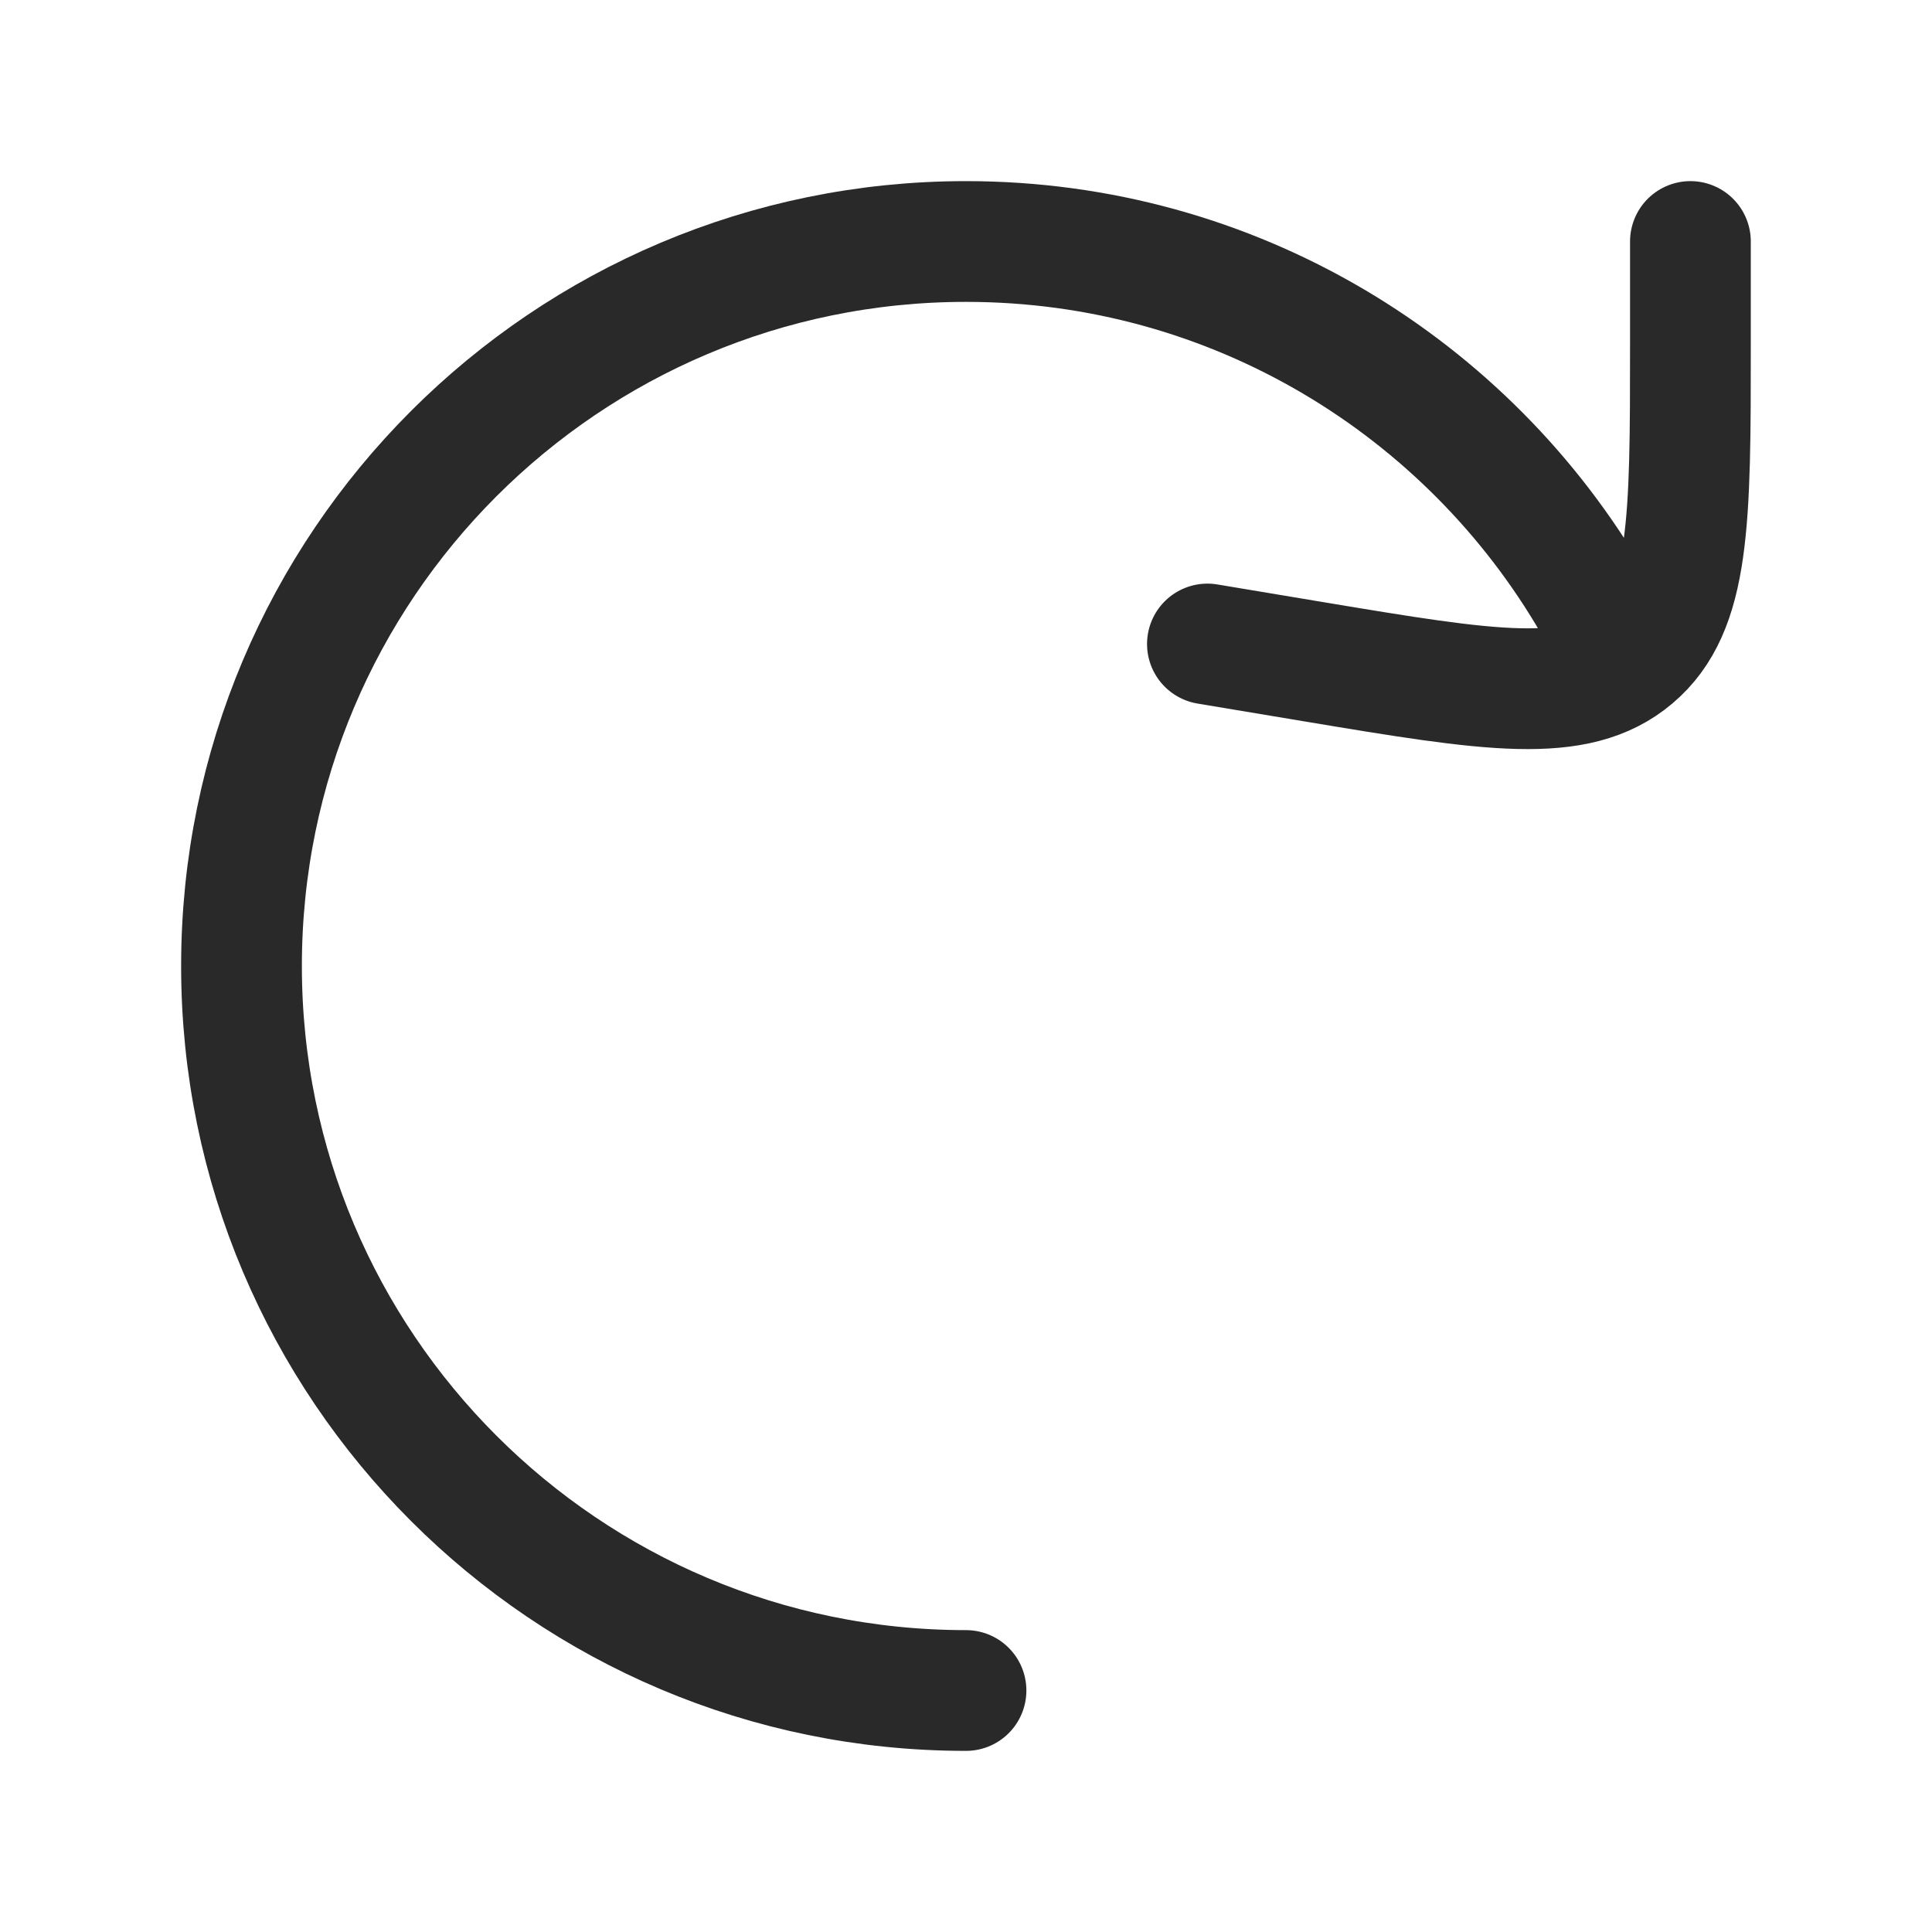
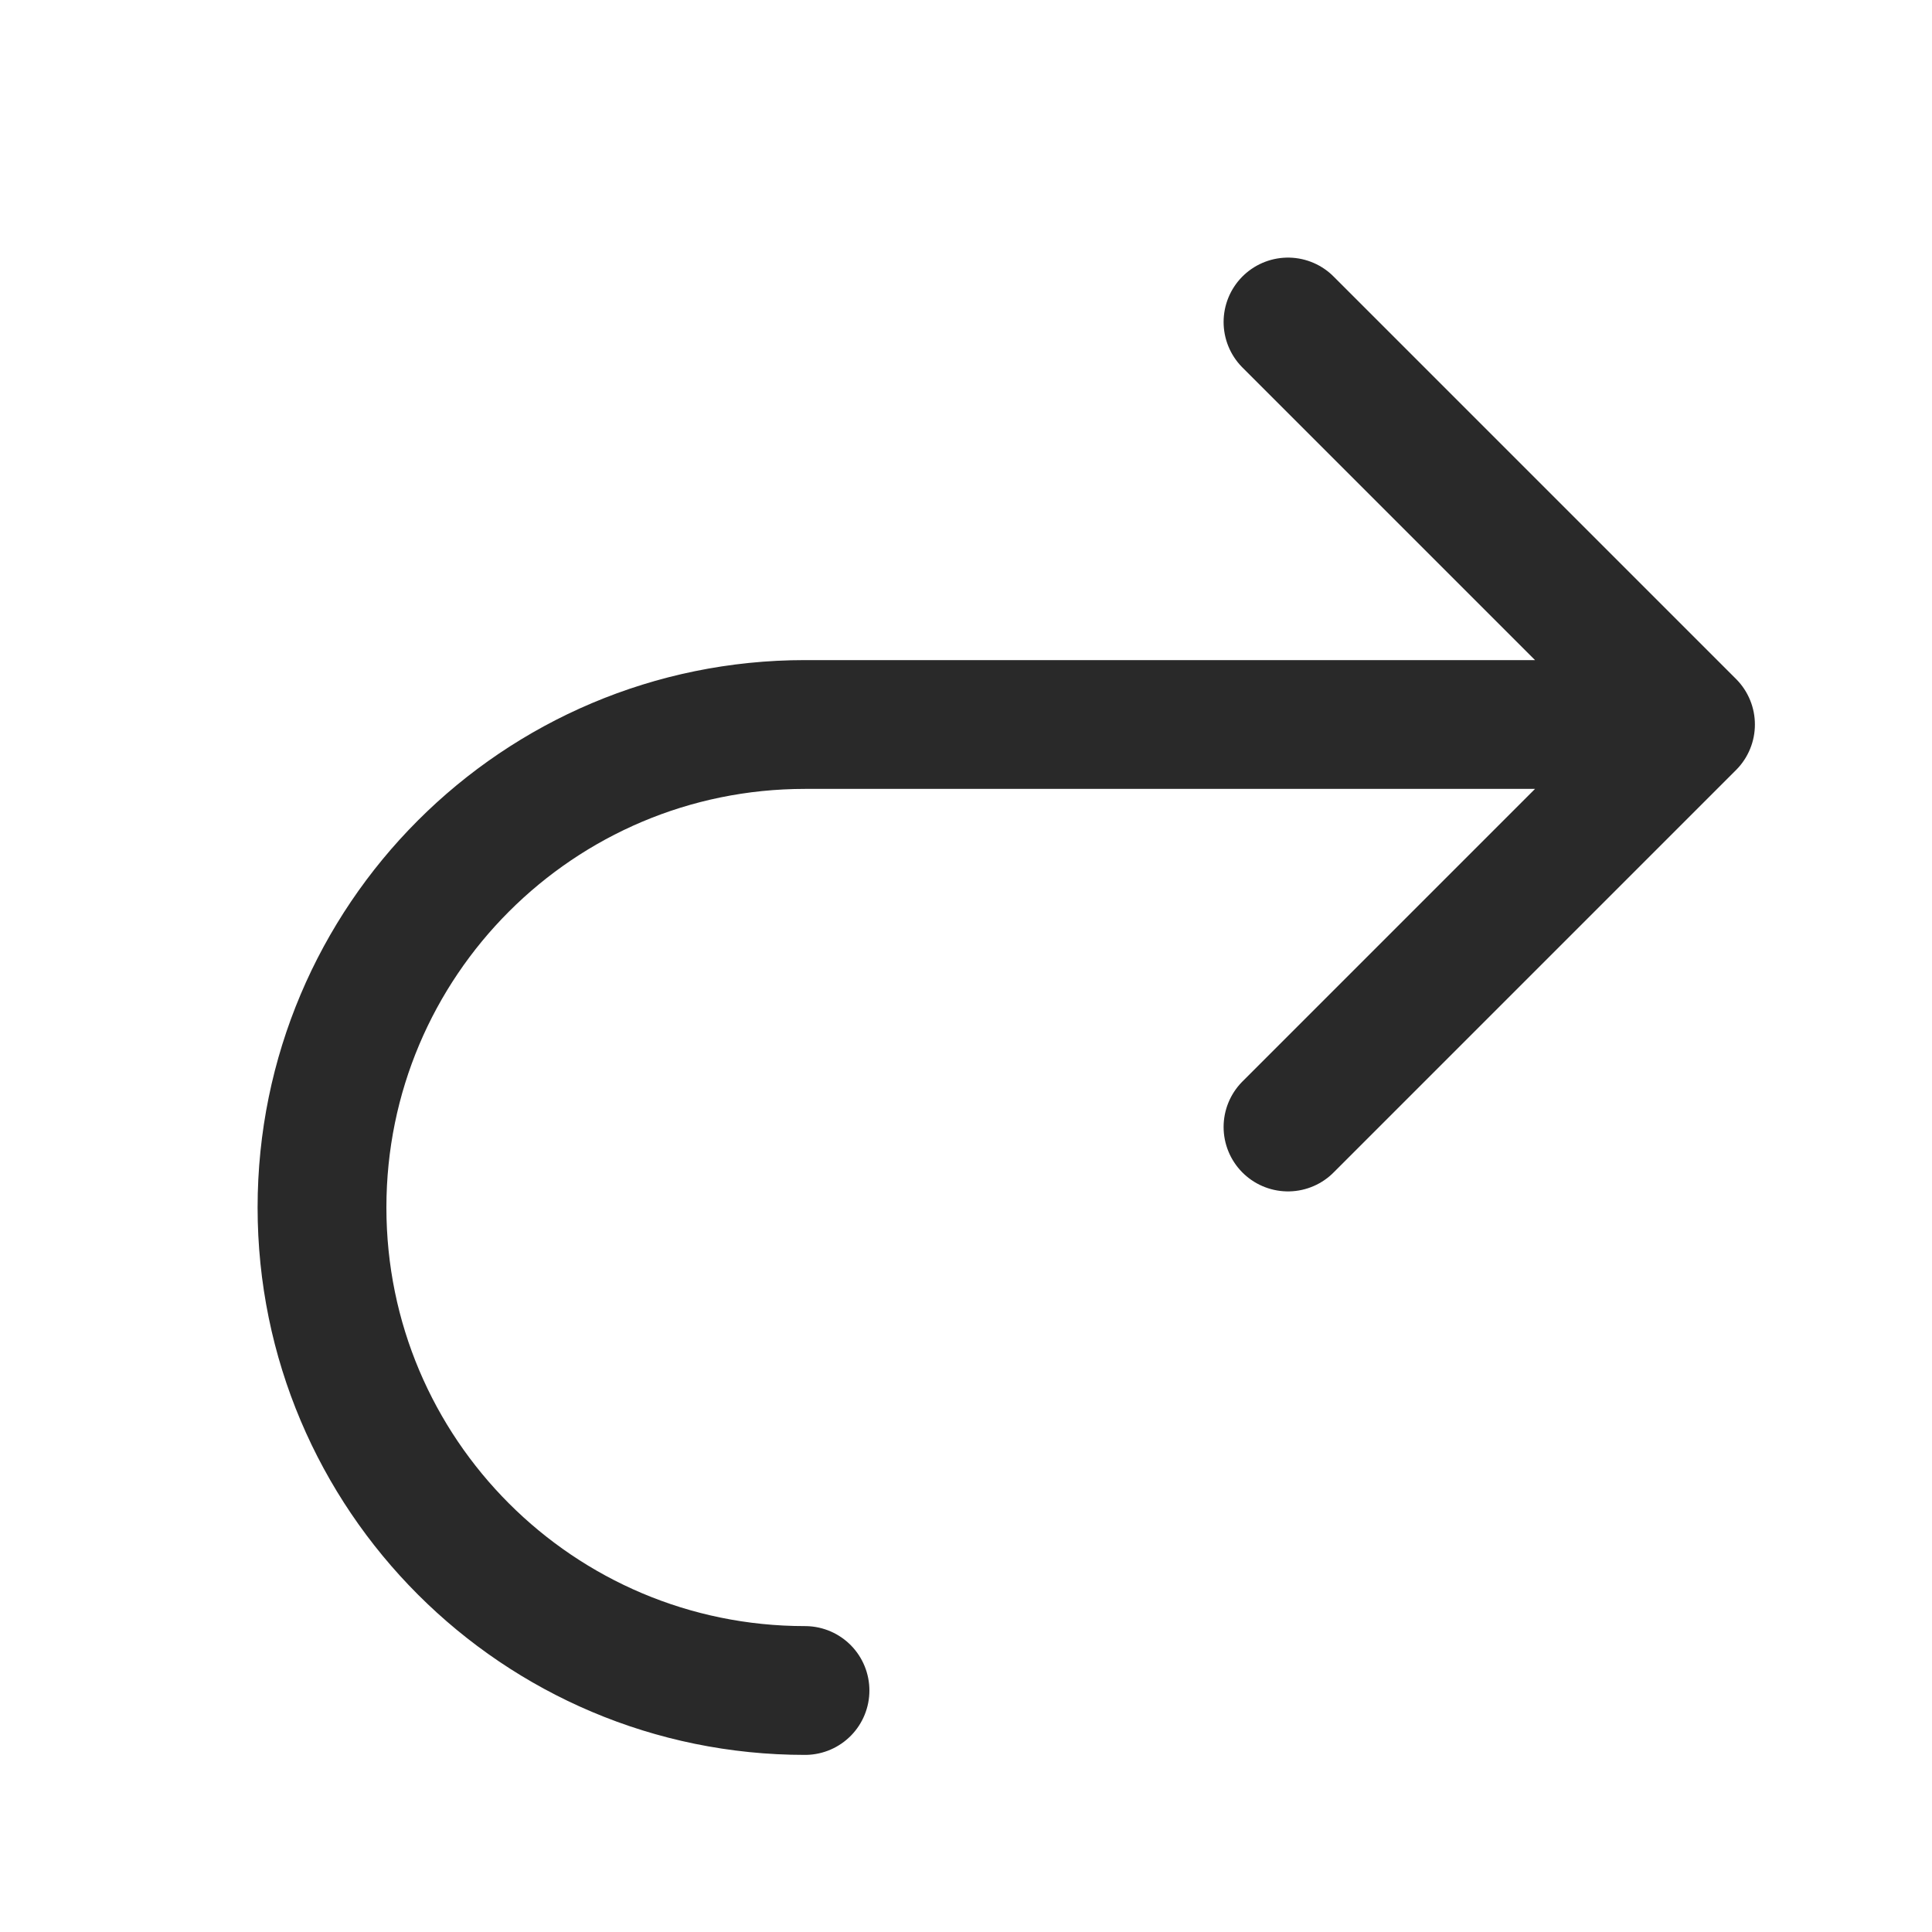
- <svg xmlns="http://www.w3.org/2000/svg" width="24" height="24" viewBox="0 0 24 24" fill="none" color="#292929" stroke="#292929" stroke-width="1.5" stroke-linecap="round" stroke-linejoin="round">
-   <path d="M12 21C7.029 21 3 16.971 3 12C3 7.029 7.029 3 12 3C15.331 3 18.24 4.81 19.796 7.5" stroke="currentColor" stroke-linecap="round" stroke-linejoin="round" stroke-width="1.5" />
-   <path d="M20.999 3V4.278C20.999 6.47 20.999 7.566 20.292 8.165C19.585 8.764 18.504 8.584 16.341 8.224L14.999 8" stroke="currentColor" stroke-linecap="round" stroke-linejoin="round" stroke-width="1.5" />
+ <svg xmlns="http://www.w3.org/2000/svg" viewBox="0 0 24 24" fill="none" stroke="#292929" stroke-width="1.6" stroke-linecap="round" stroke-linejoin="round" aria-hidden="true">
+   <path d="m16 4 5 5-5 5m5-5H10a6 6 0 0 0 0 12" />
</svg>
